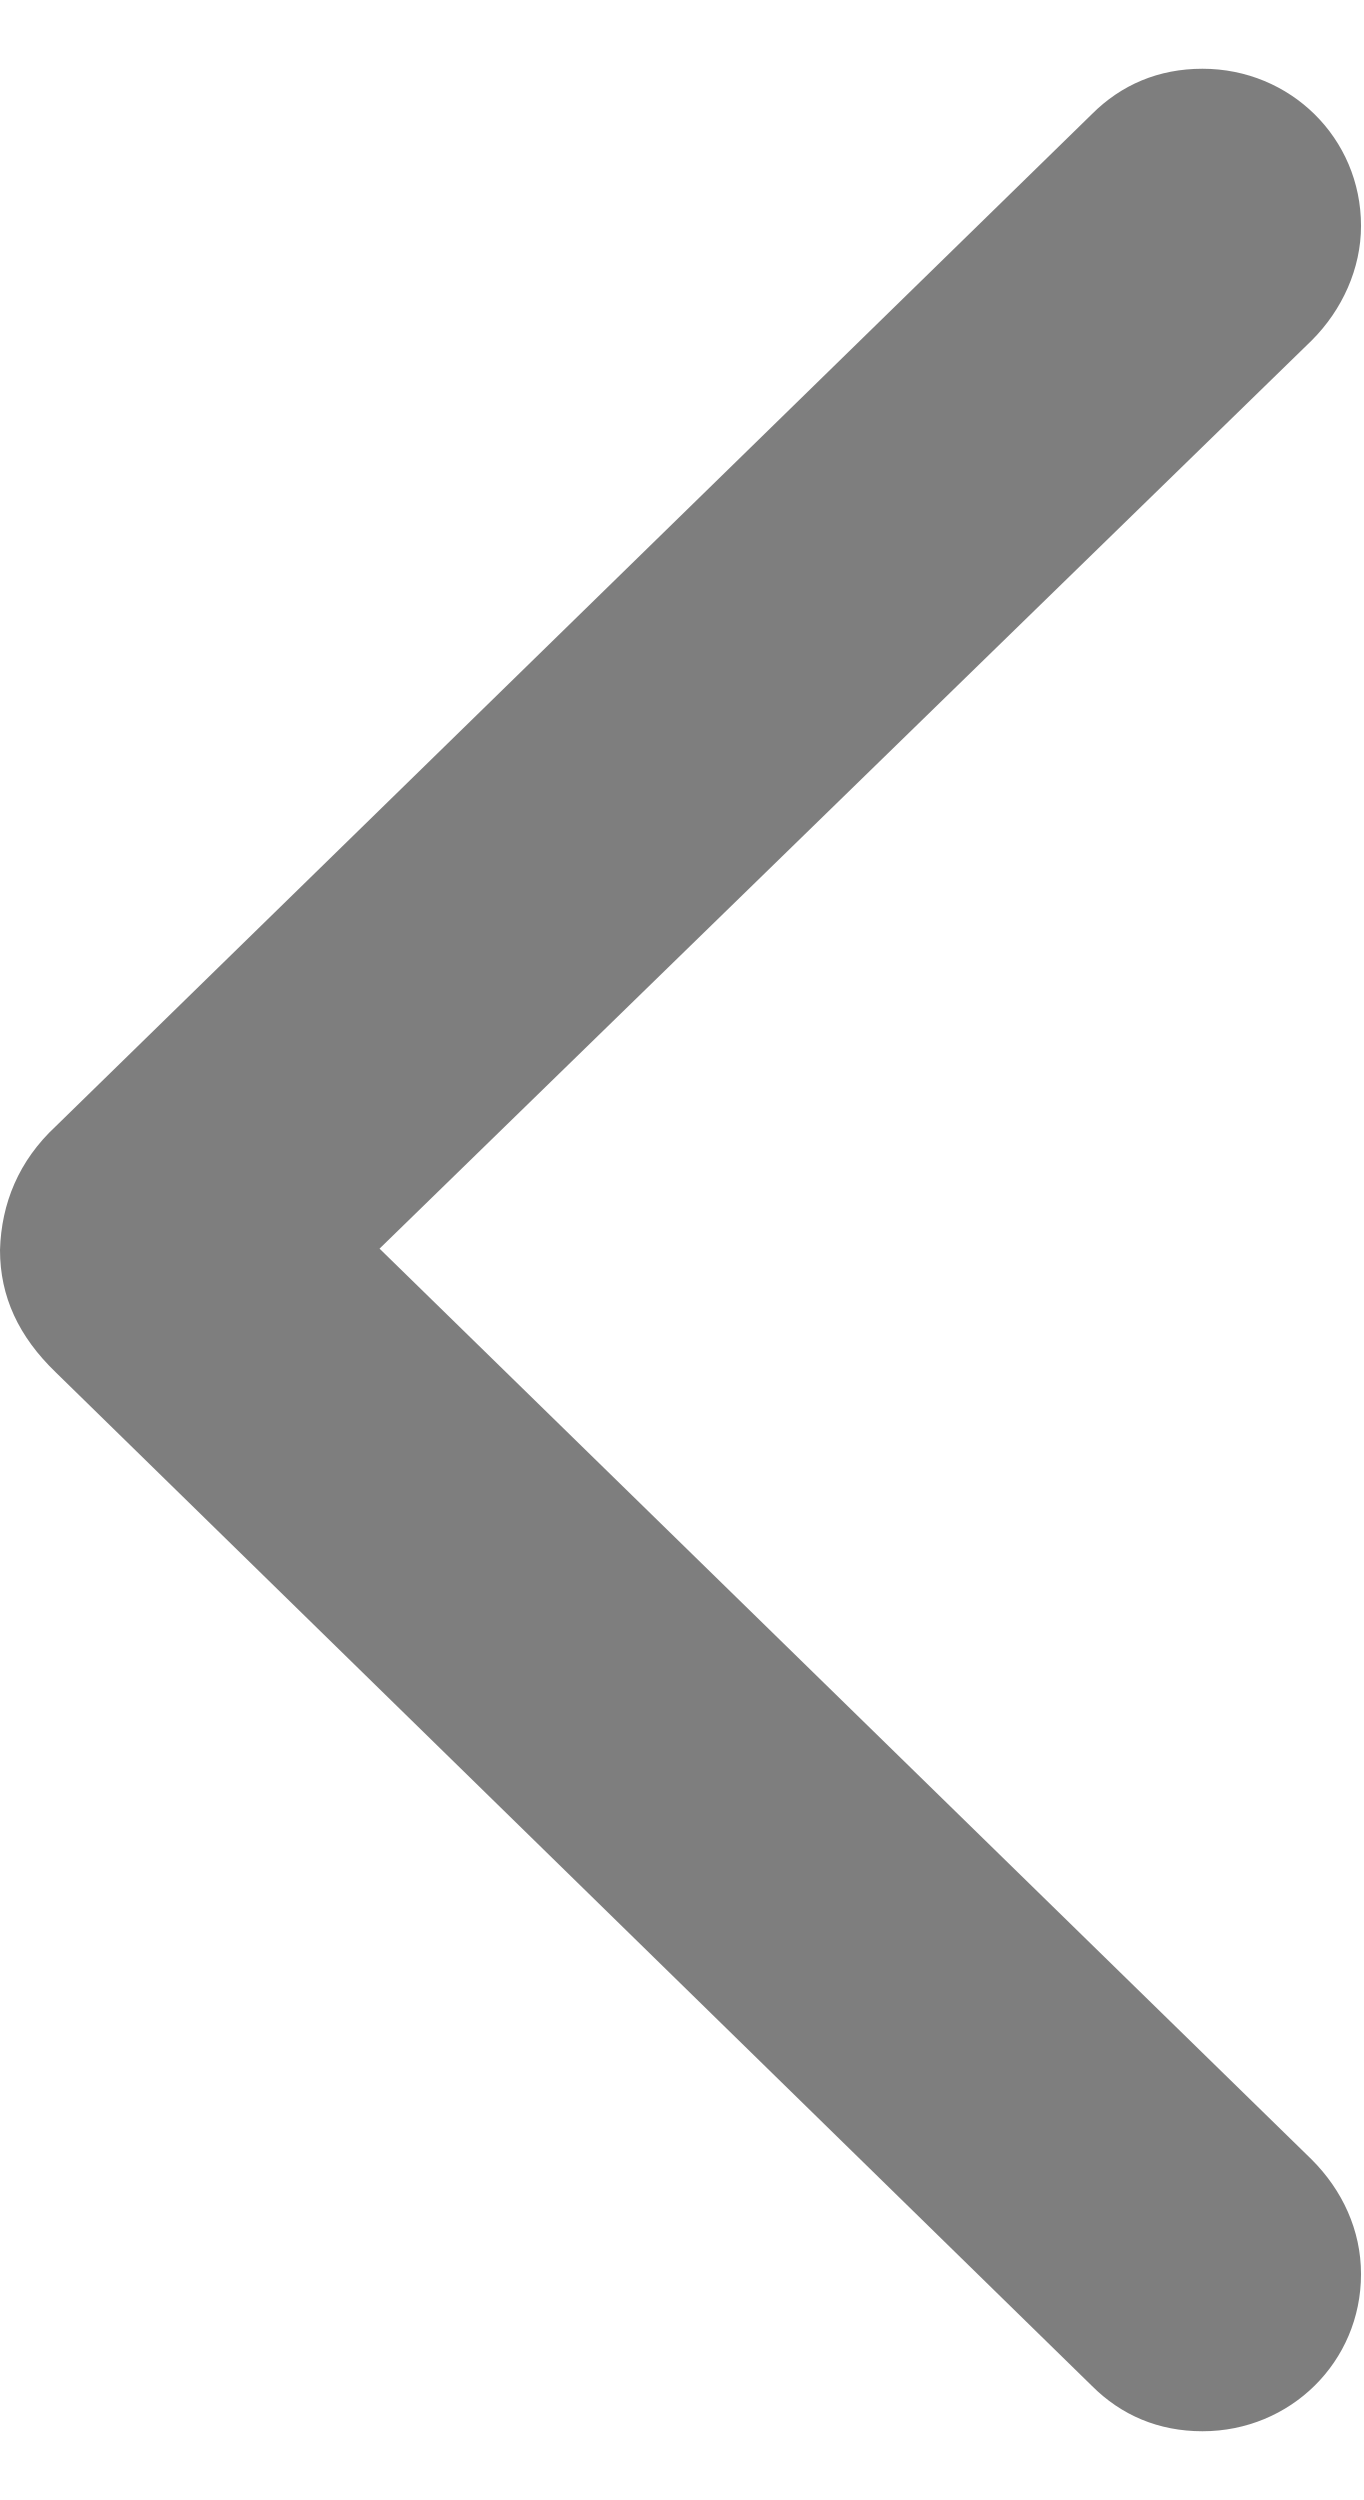
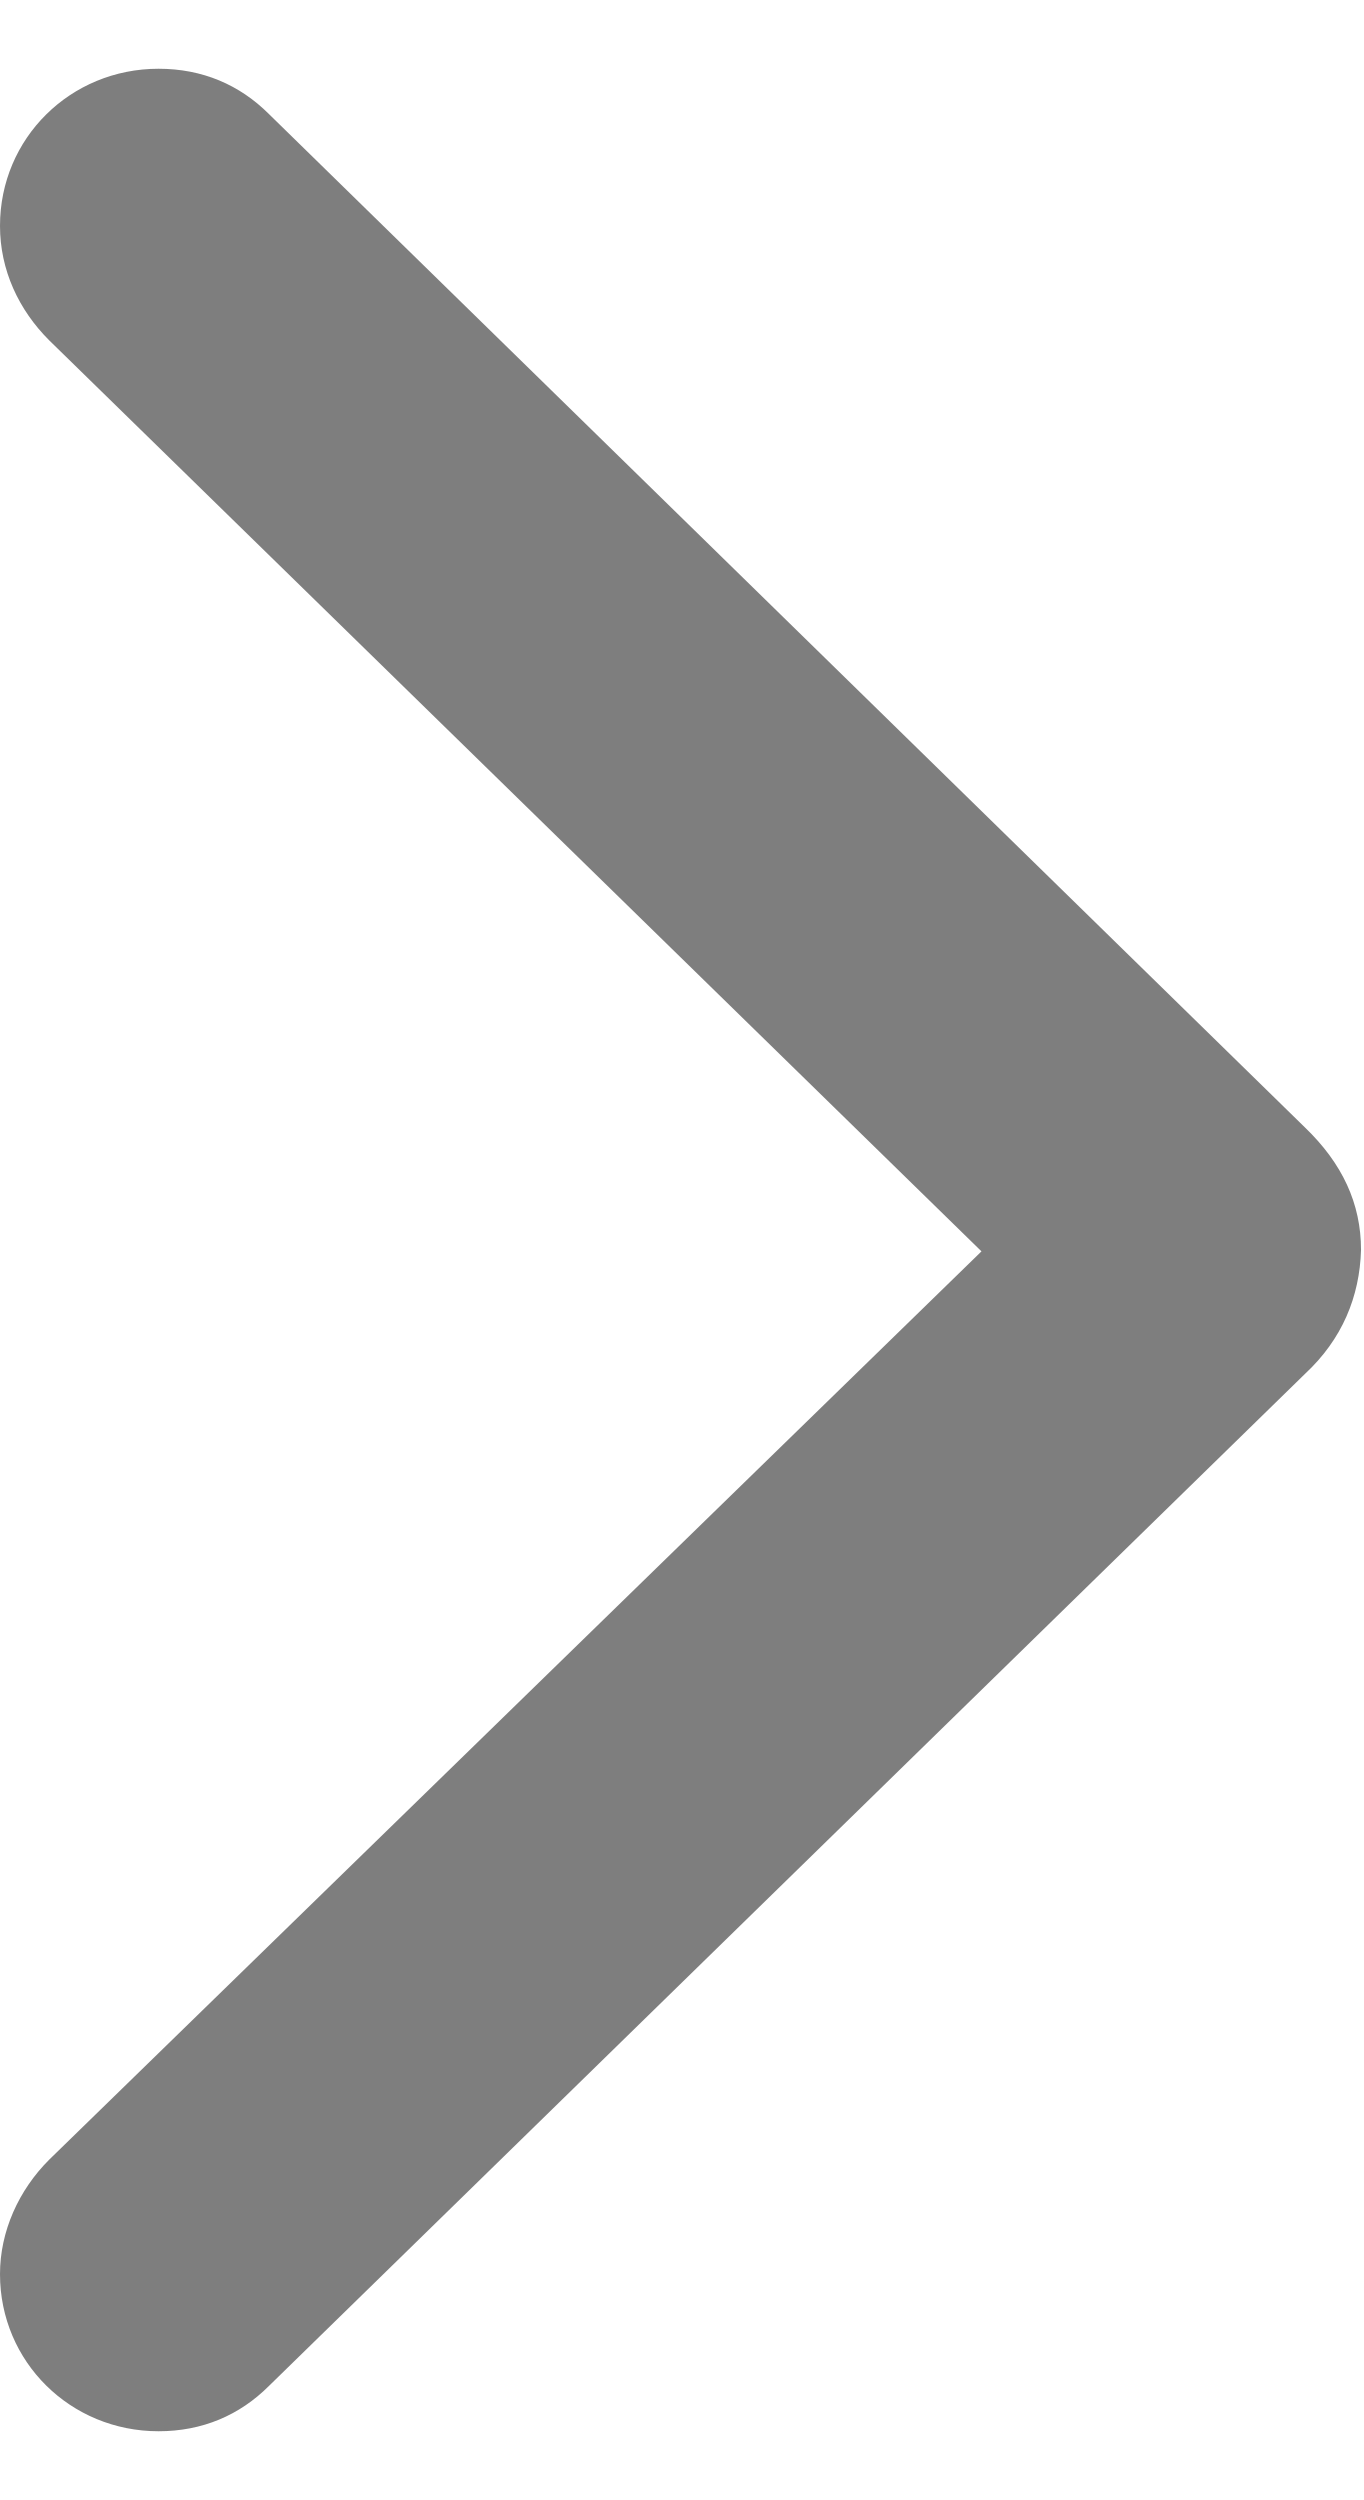
<svg xmlns="http://www.w3.org/2000/svg" width="12" height="22" viewBox="0 0 12 22" fill="none">
-   <path d="M9.609 20.996C9.867 21.254 10.195 21.395 10.582 21.395C11.355 21.395 11.977 20.785 11.977 20.012C11.977 19.625 11.812 19.273 11.543 19.004L3.34 10.988L11.543 2.996C11.812 2.727 11.977 2.363 11.977 1.988C11.977 1.215 11.355 0.605 10.582 0.605C10.195 0.605 9.867 0.746 9.609 1.004L0.492 9.91C0.164 10.215 0.012 10.59 0 11C0 11.41 0.164 11.762 0.492 12.078L9.609 20.996Z" fill="#7E7E7E" />
+   <path d="M2.367 1.004C2.109 0.746 1.781 0.605 1.395 0.605C0.621 0.605 1.76416e-06 1.215 1.69655e-06 1.988C1.66274e-06 2.375 0.164 2.727 0.434 2.996L8.637 11.012L0.434 19.004C0.164 19.273 1.53673e-07 19.637 1.20889e-07 20.012C5.32733e-08 20.785 0.621 21.395 1.395 21.395C1.781 21.395 2.109 21.254 2.367 20.996L11.484 12.09C11.812 11.785 11.965 11.41 11.977 11C11.977 10.59 11.812 10.238 11.484 9.922L2.367 1.004Z" fill="#7E7E7E" />
</svg>
